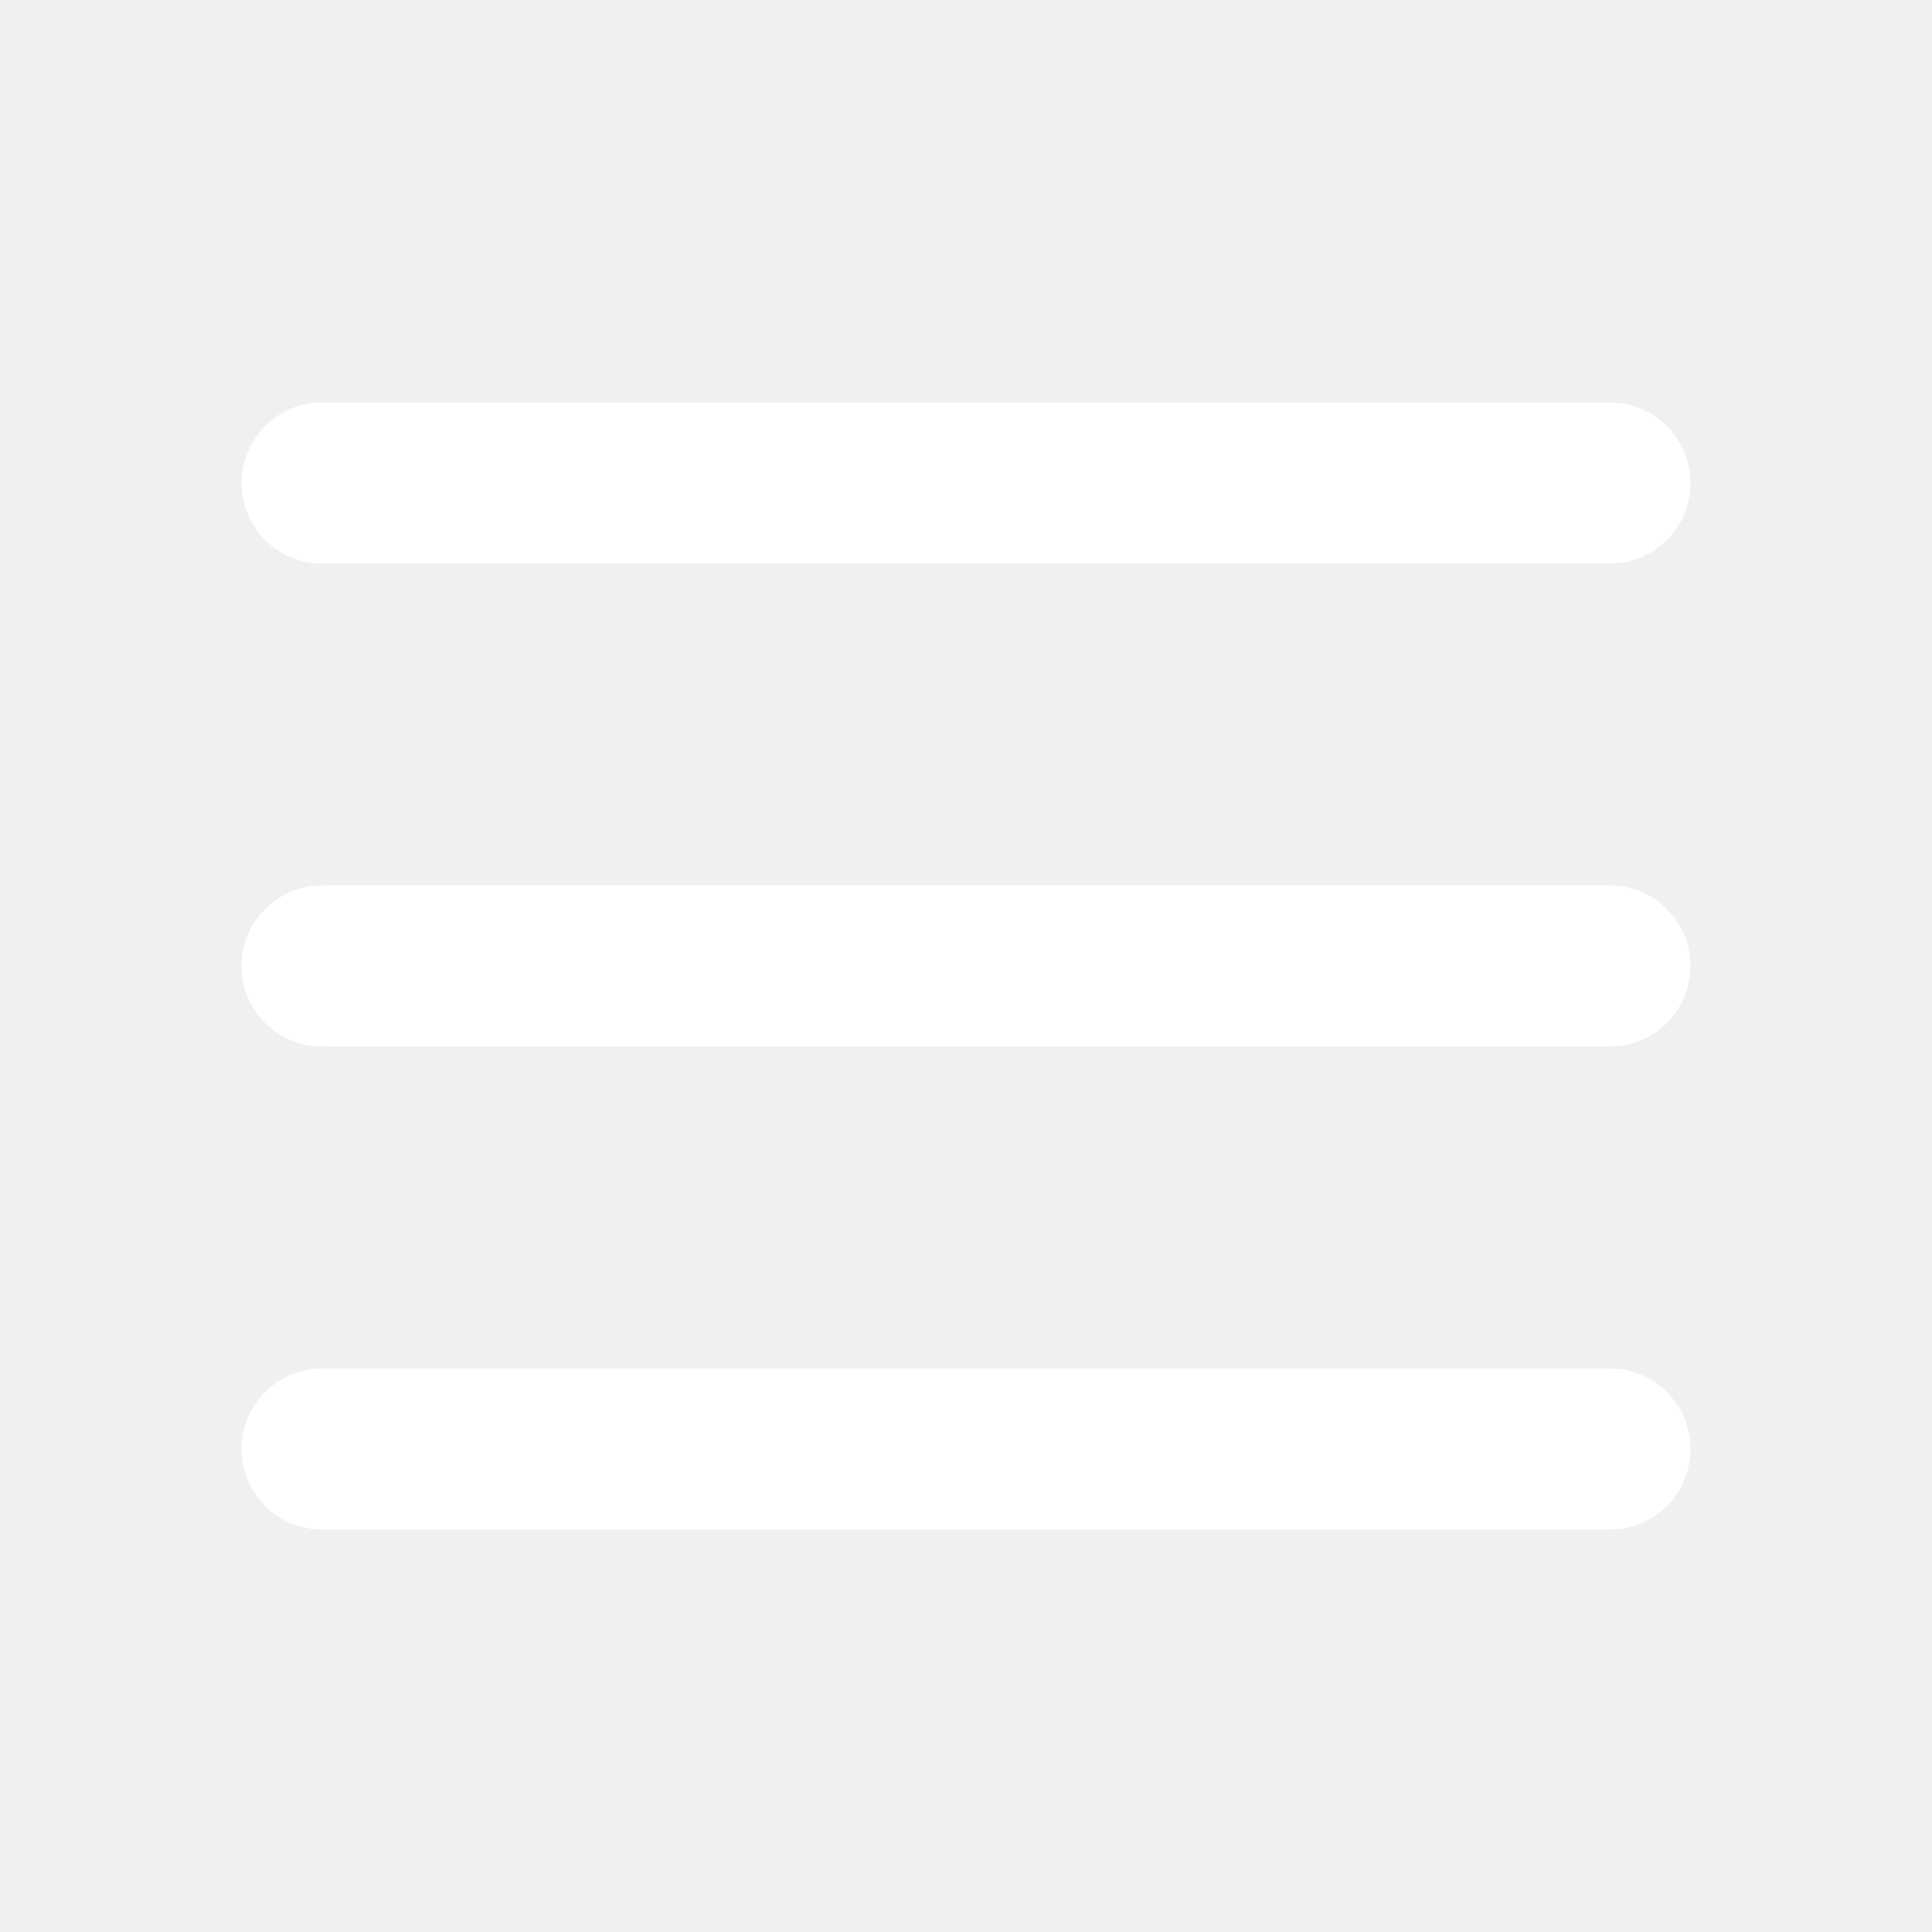
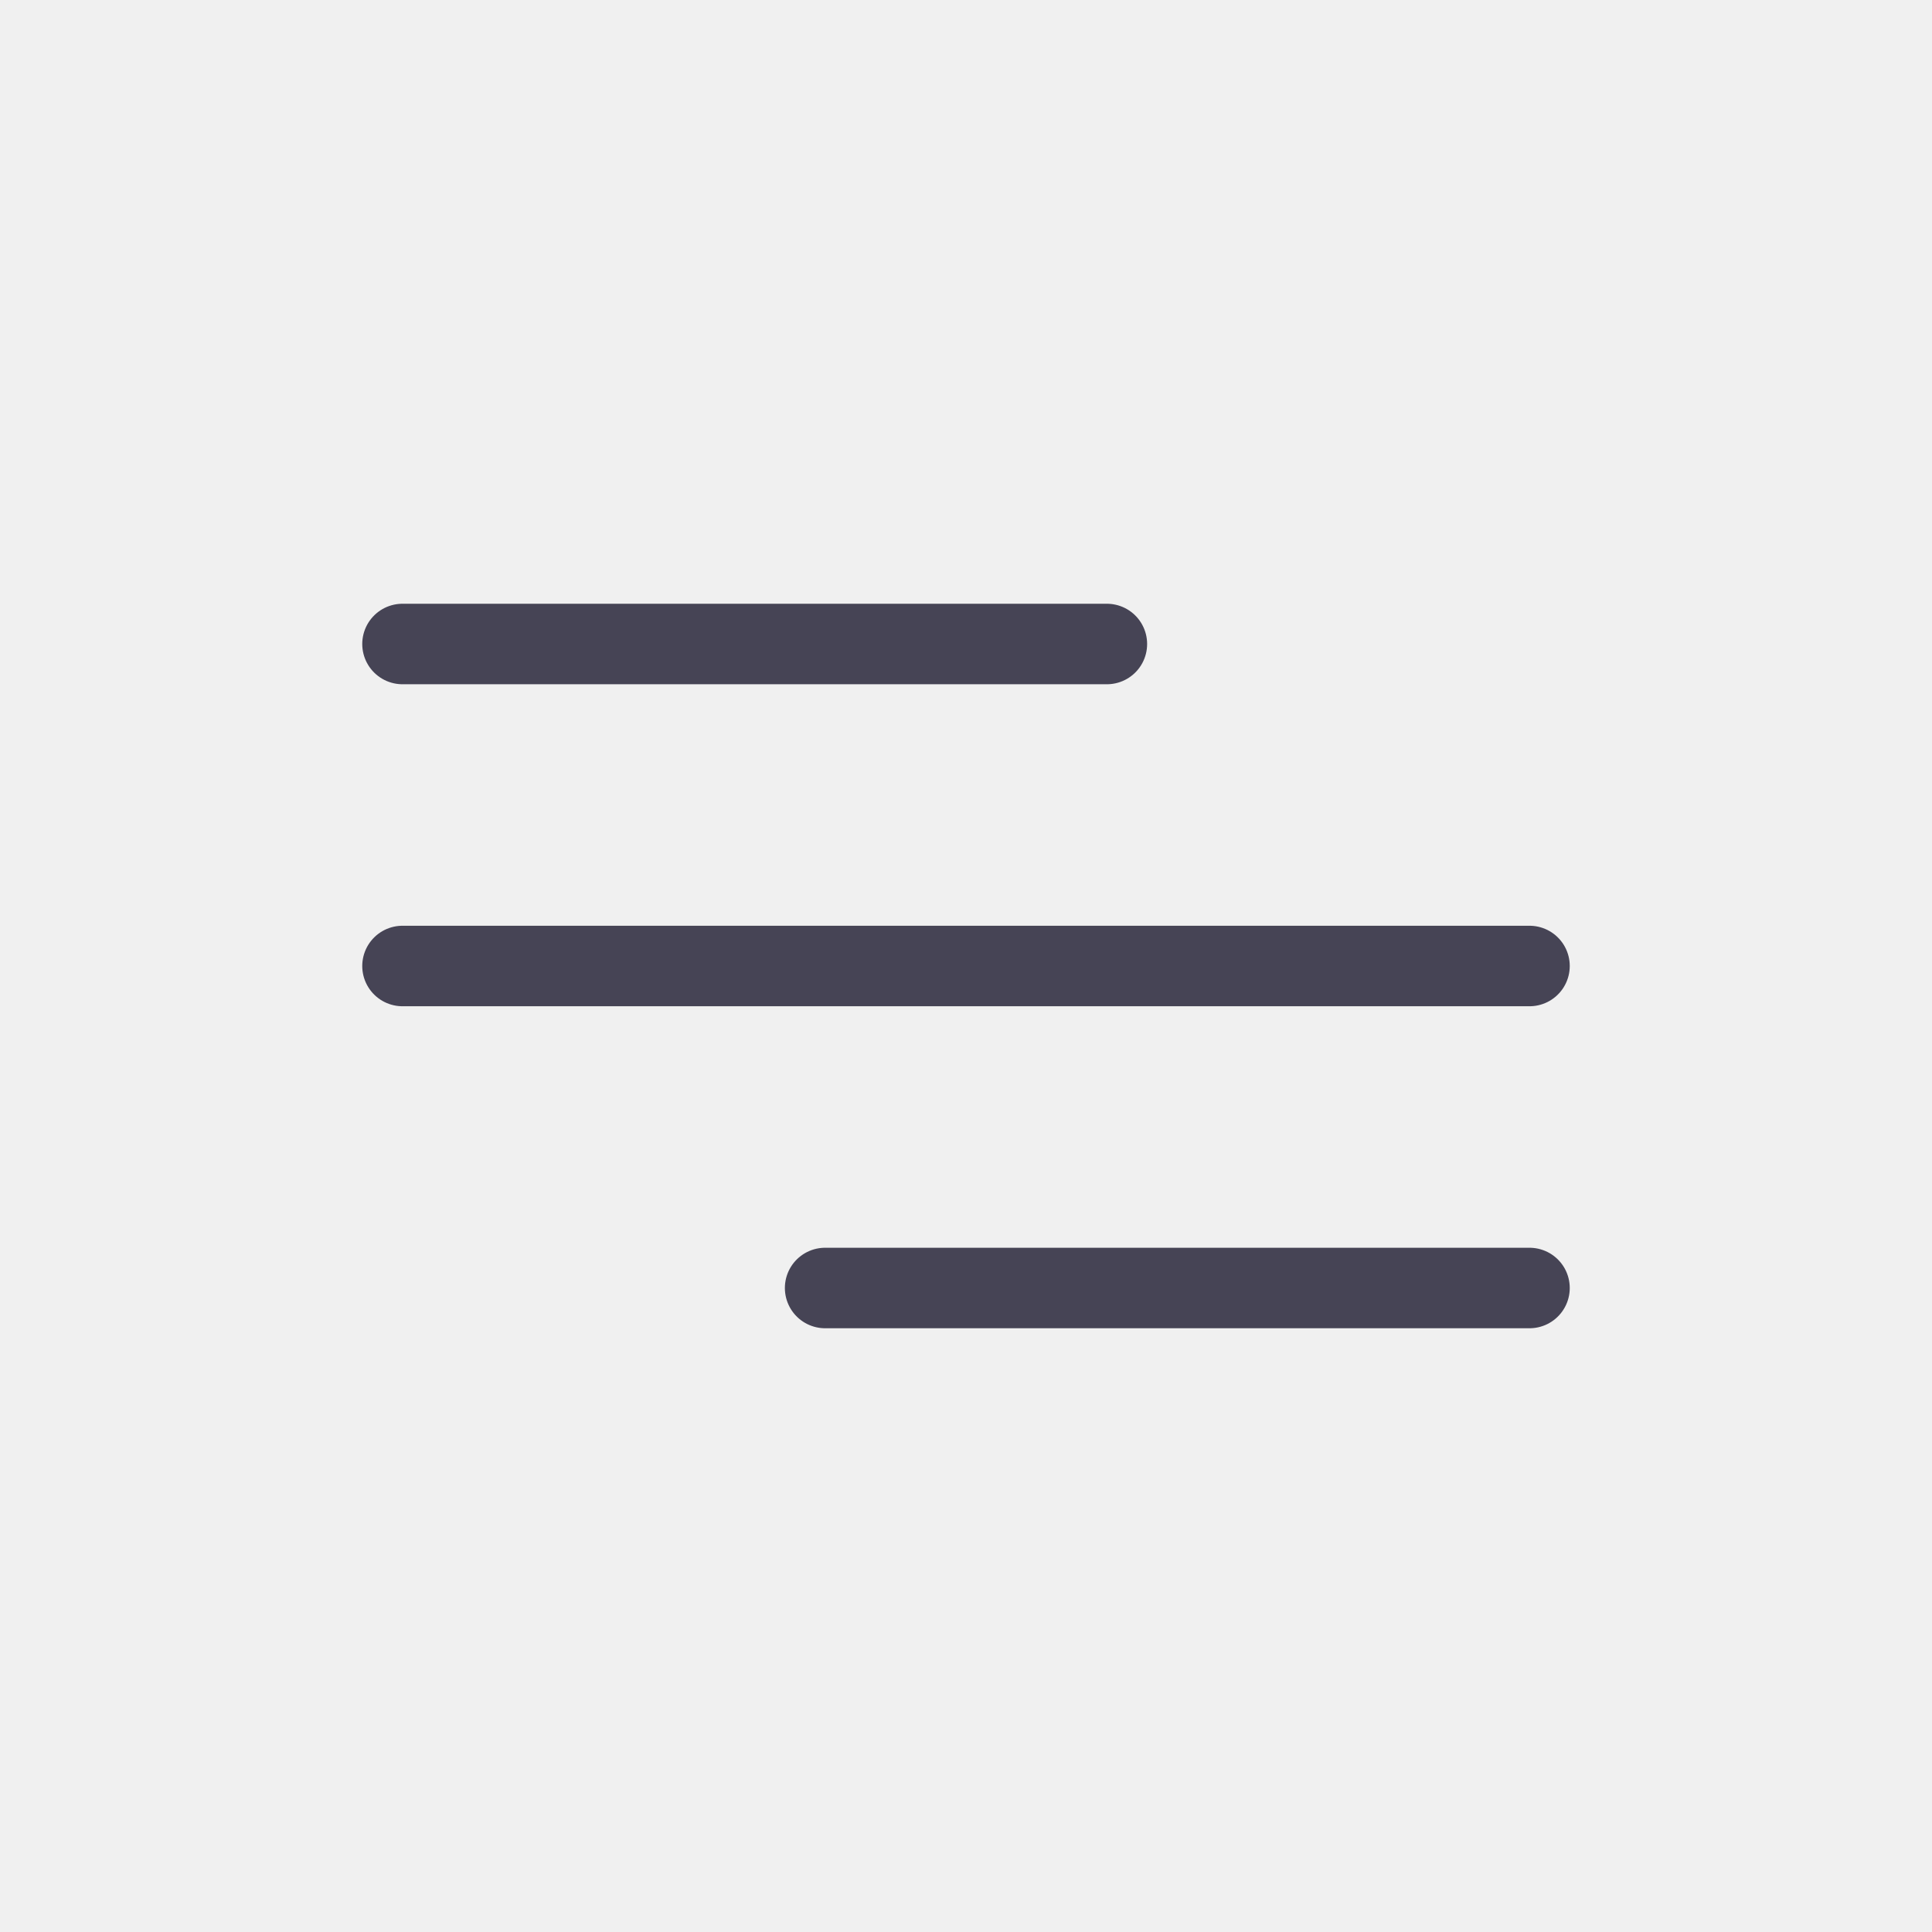
<svg xmlns="http://www.w3.org/2000/svg" width="800px" height="800px" viewBox="0 0 24 24" fill="none">
-   <g id="SVGRepo_bgCarrier" stroke-width="0" />
-   <g id="SVGRepo_tracerCarrier" stroke-linecap="round" stroke-linejoin="round" />
-   <g id="SVGRepo_iconCarrier">
-     <path d="M4 18L20 18" stroke="#FFFFFF" stroke-width="2" stroke-linecap="round" />
-     <path d="M4 12L20 12" stroke="#FFFFFF" stroke-width="2" stroke-linecap="round" />
-     <path d="M4 6L20 6" stroke="#FFFFFF" stroke-width="2" stroke-linecap="round" />
-   </g>
+   <path d="M5 8H13.75M5 12H19M10.25 16L19 16" stroke="#464455" stroke-linecap="round" stroke-linejoin="round" />
</svg>
